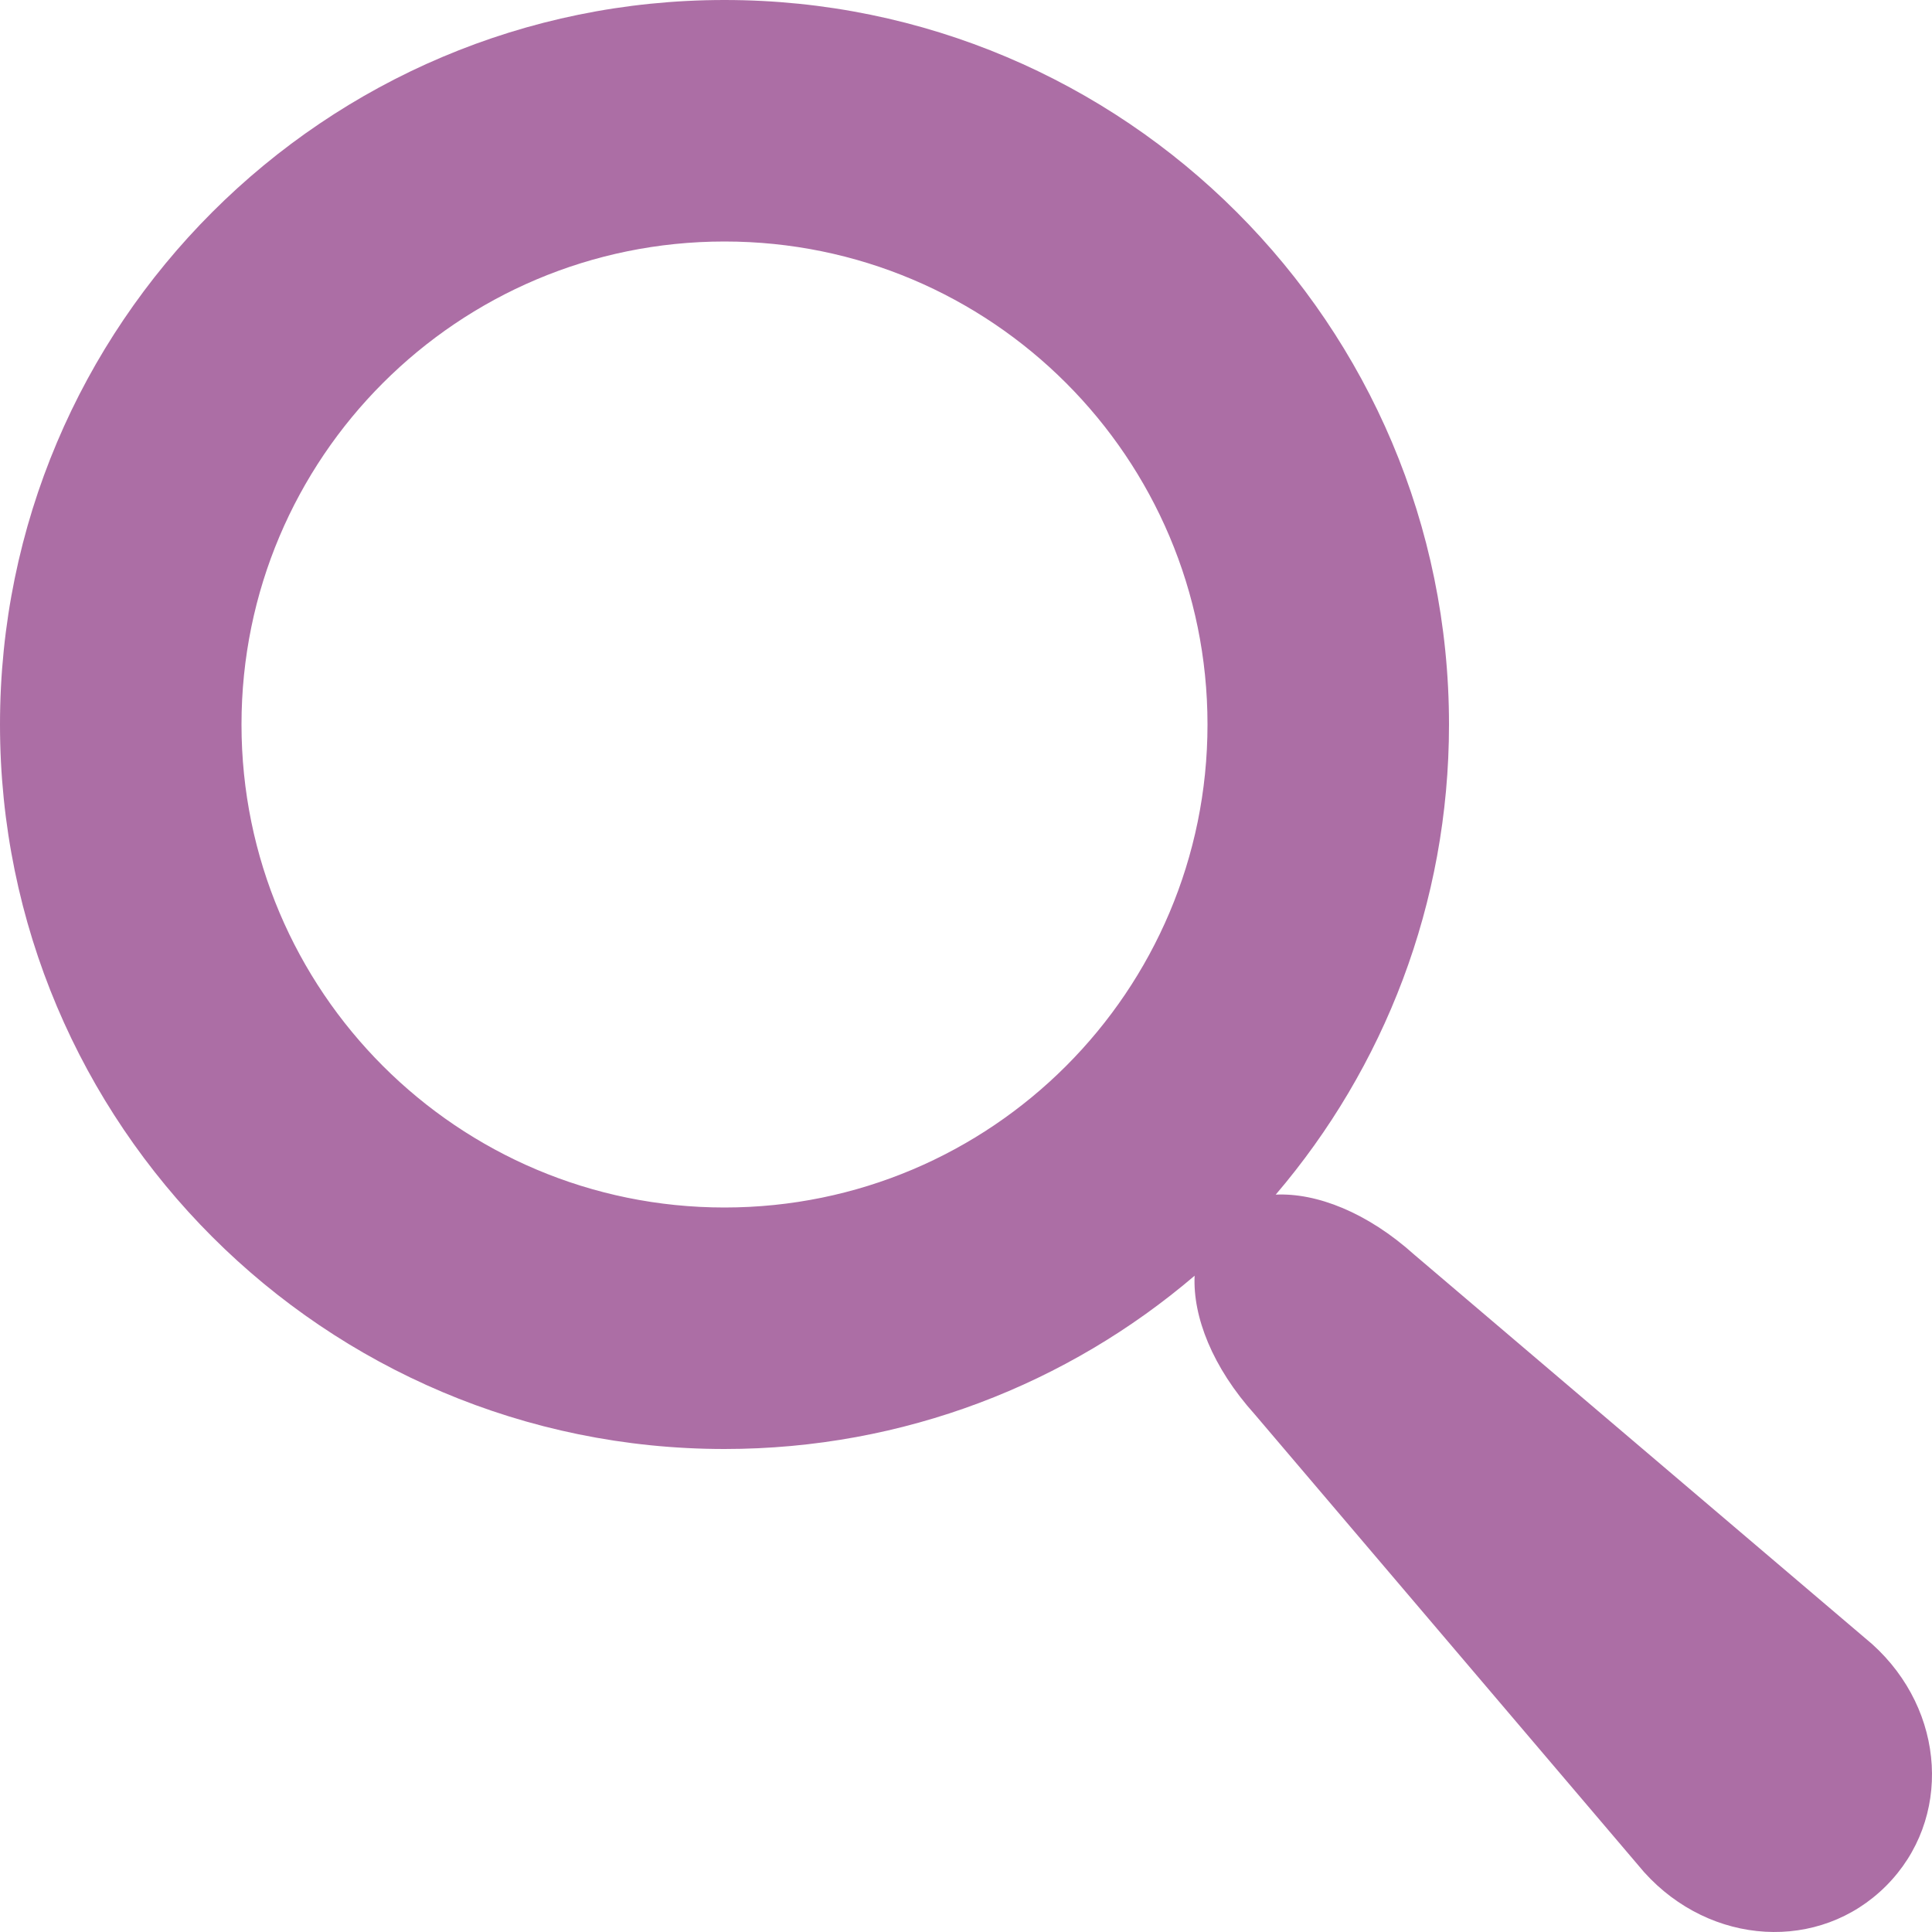
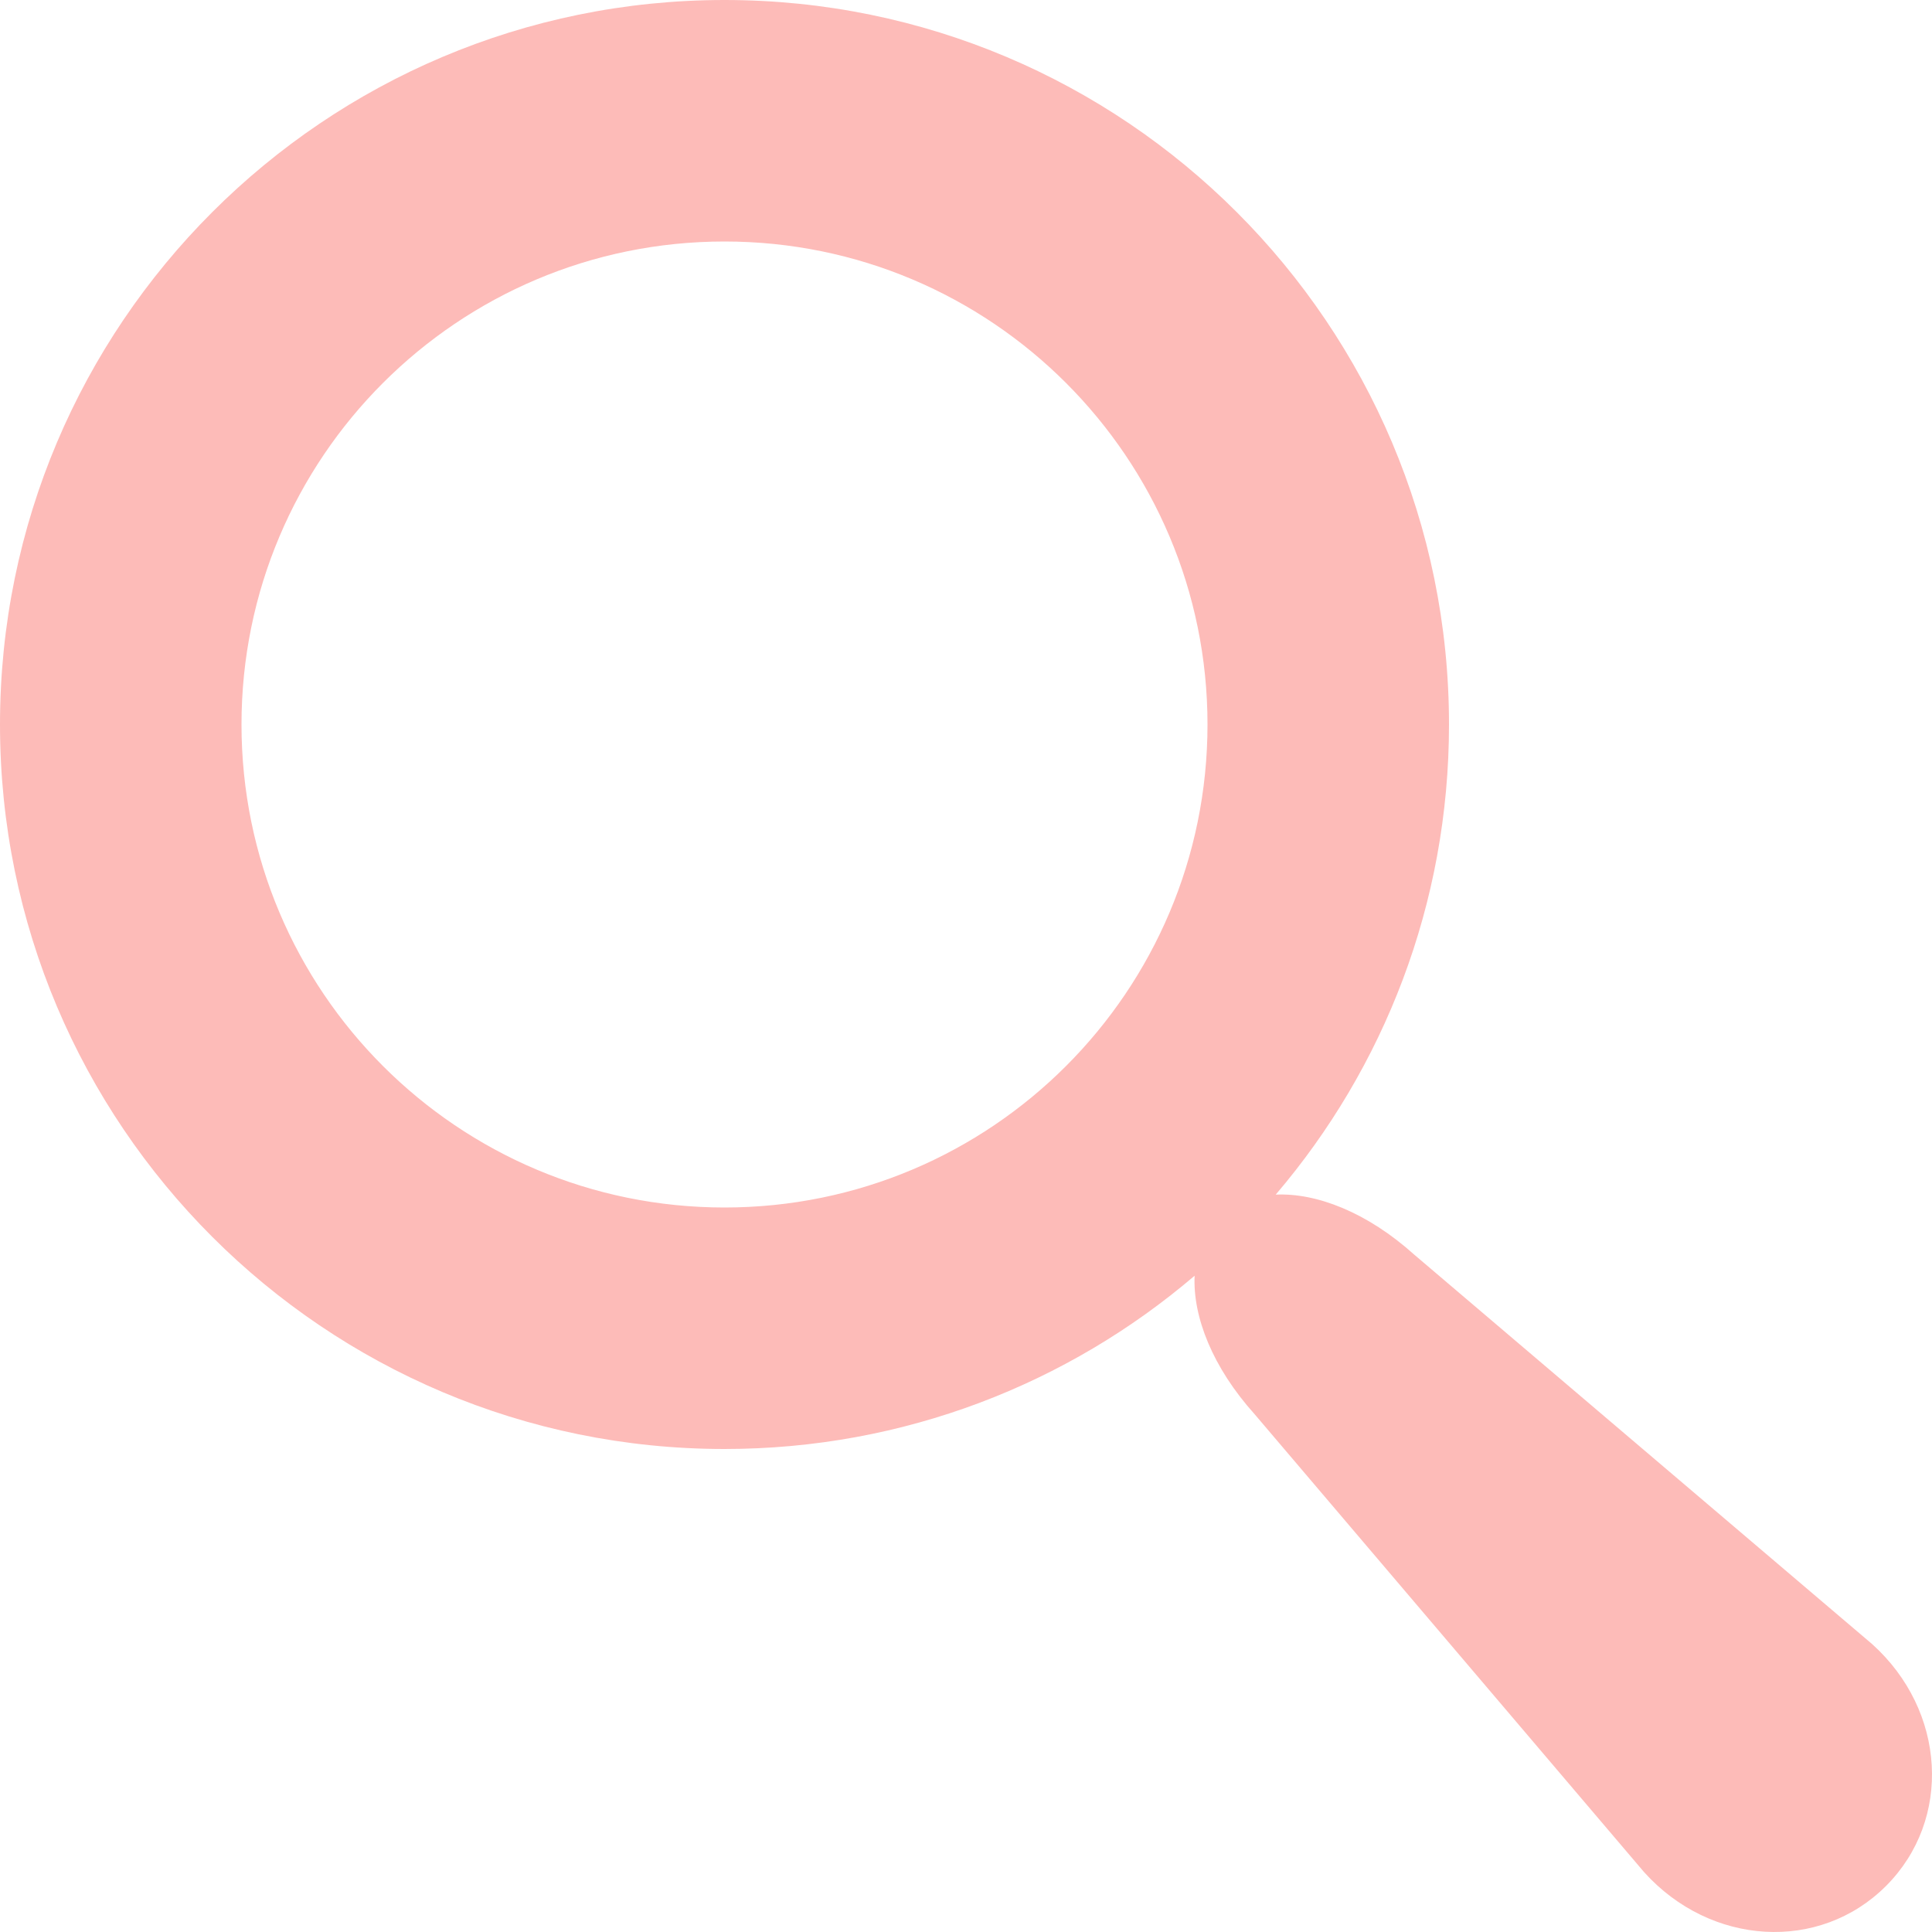
- <svg xmlns="http://www.w3.org/2000/svg" version="1.1" width="512" height="512" viewBox="0 0 512 512" fill="#ac6ea5">
+ <svg xmlns="http://www.w3.org/2000/svg" version="1.1" width="512" height="512" viewBox="0 0 512 512" fill="#fdbbb8">
  <g id="icomoon-ignore">
</g>
  <path d="M496.131 435.698l-121.276-103.147c-12.537-11.283-25.945-16.463-36.776-15.963 28.628-33.534 45.921-77.039 45.921-124.588 0-106.039-85.961-192-192-192s-192 85.961-192 192 85.961 192 192 192c47.549 0 91.054-17.293 124.588-45.922-0.5 10.831 4.68 24.239 15.963 36.776l103.147 121.276c17.661 19.623 46.511 21.277 64.11 3.678s15.946-46.449-3.677-64.11zM192 320c-70.692 0-128-57.308-128-128s57.308-128 128-128 128 57.308 128 128-57.307 128-128 128z" />
</svg>
